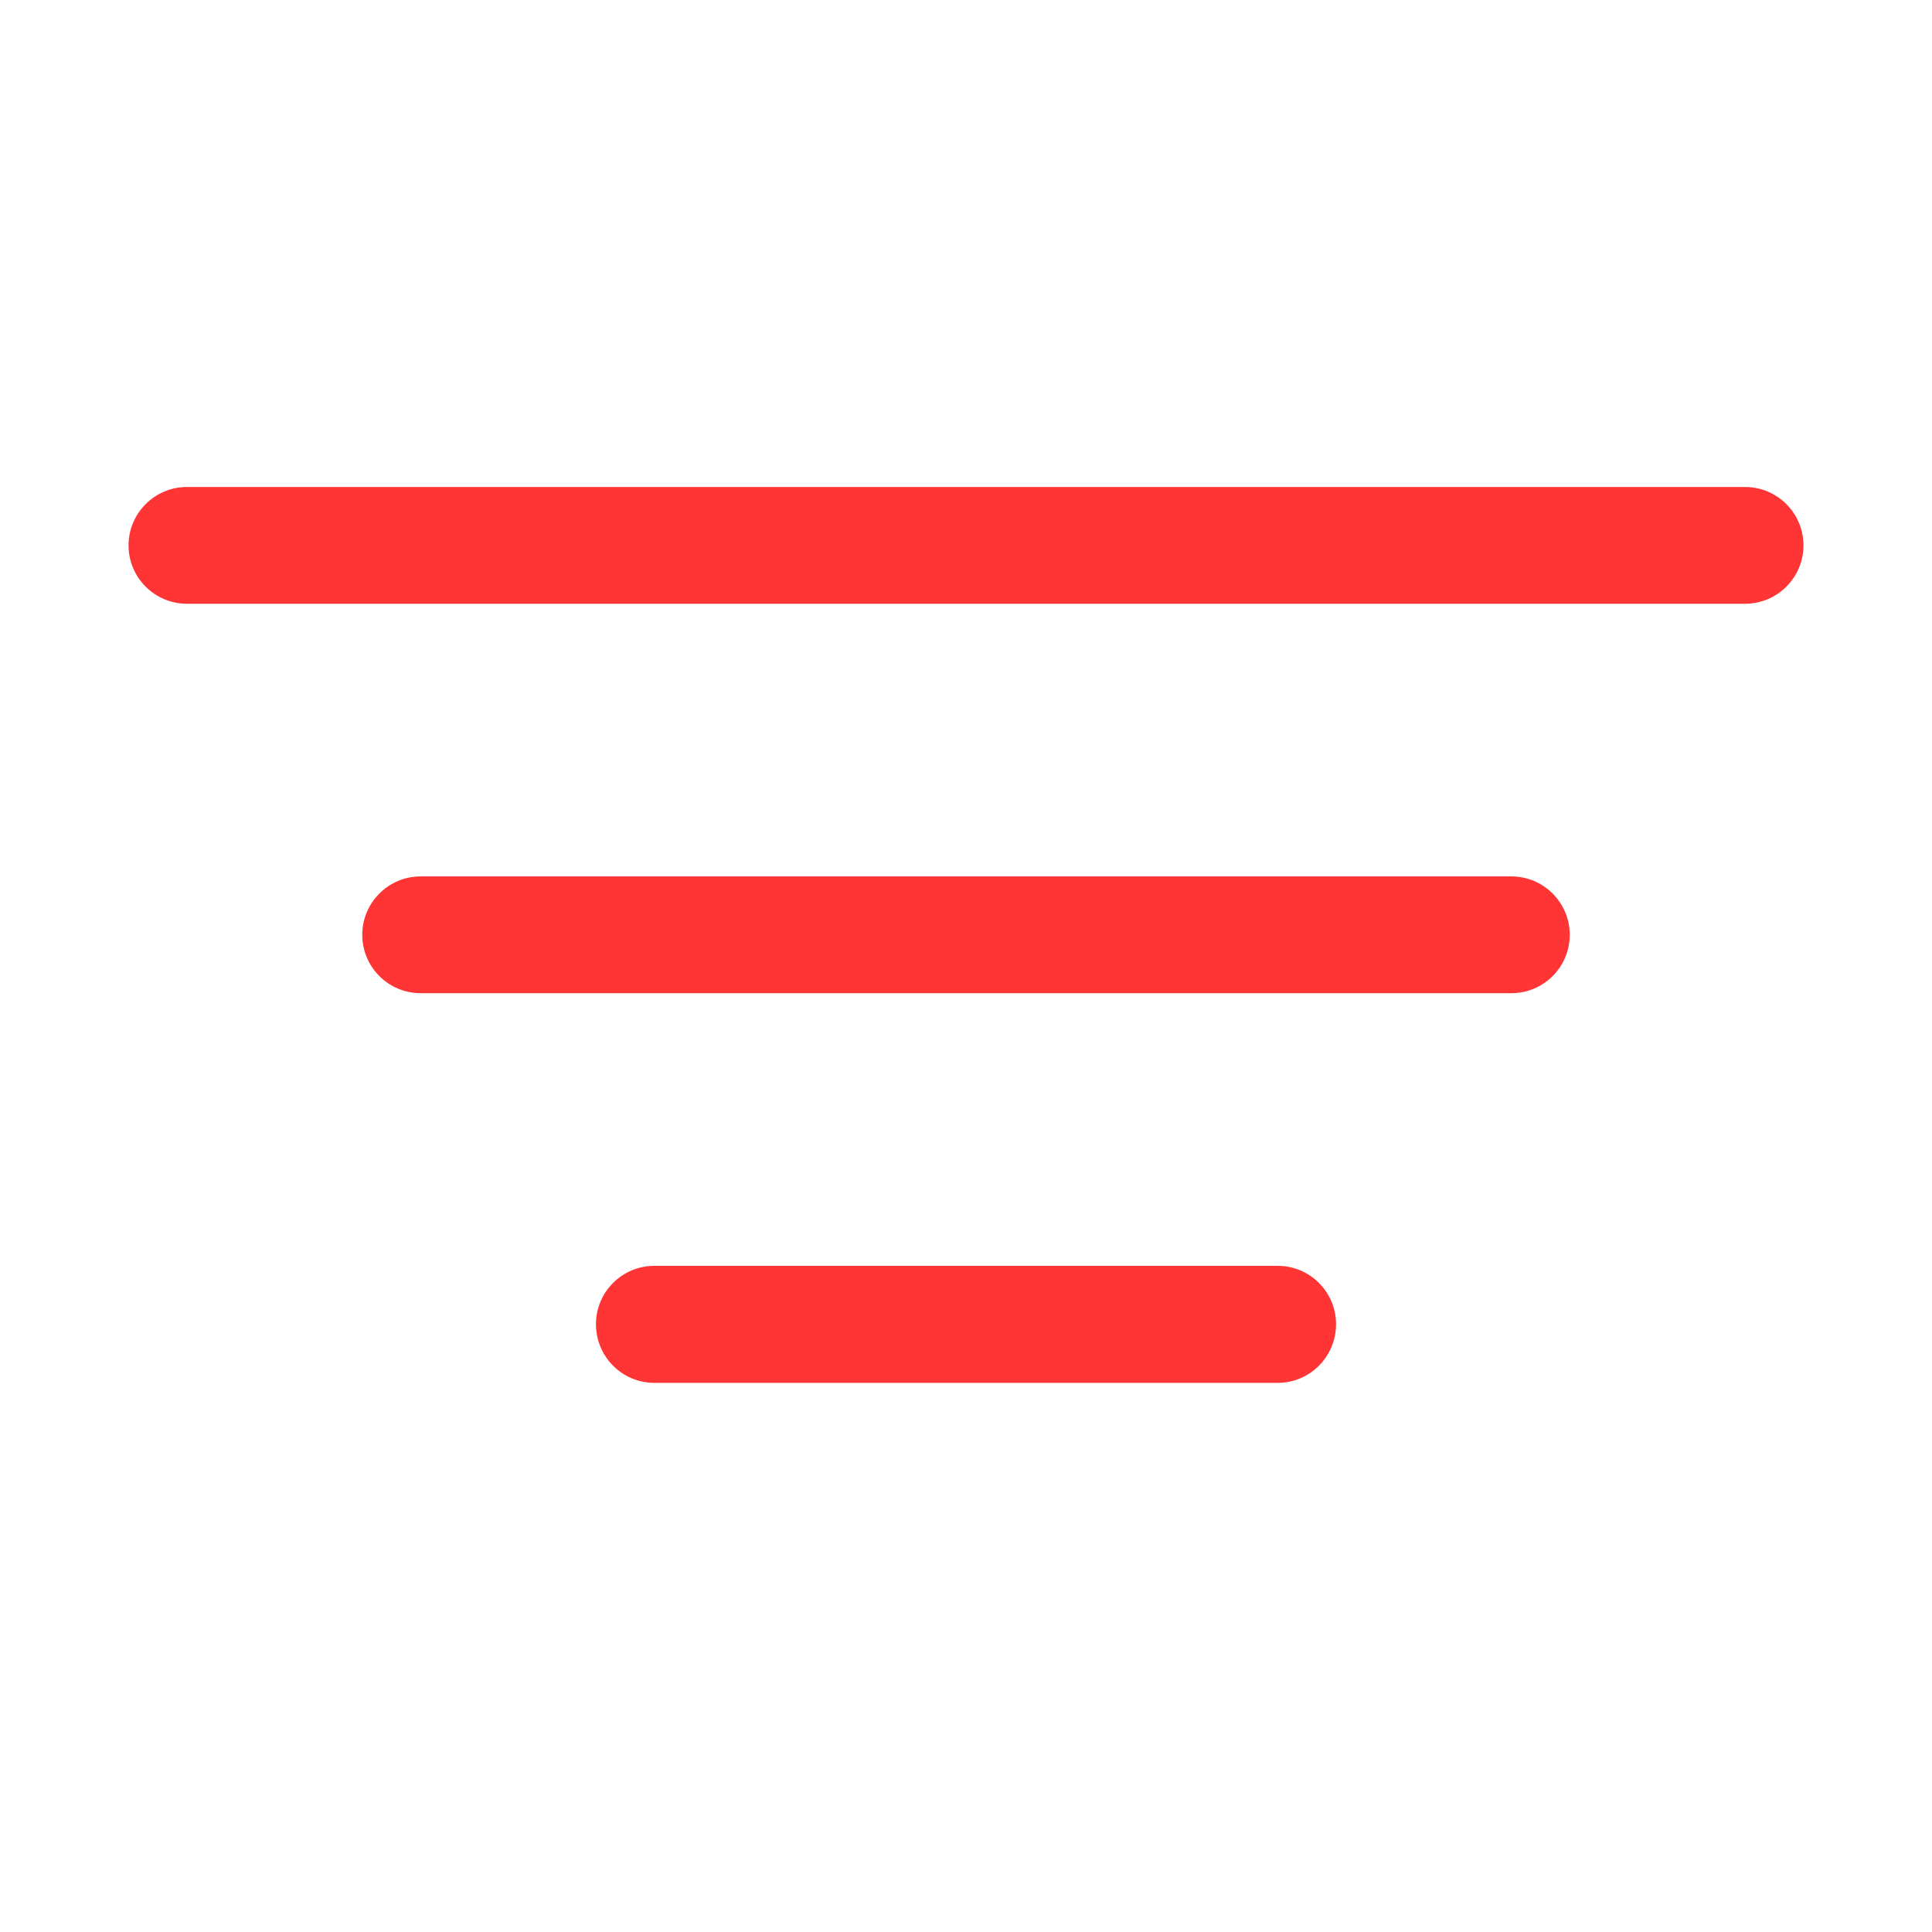
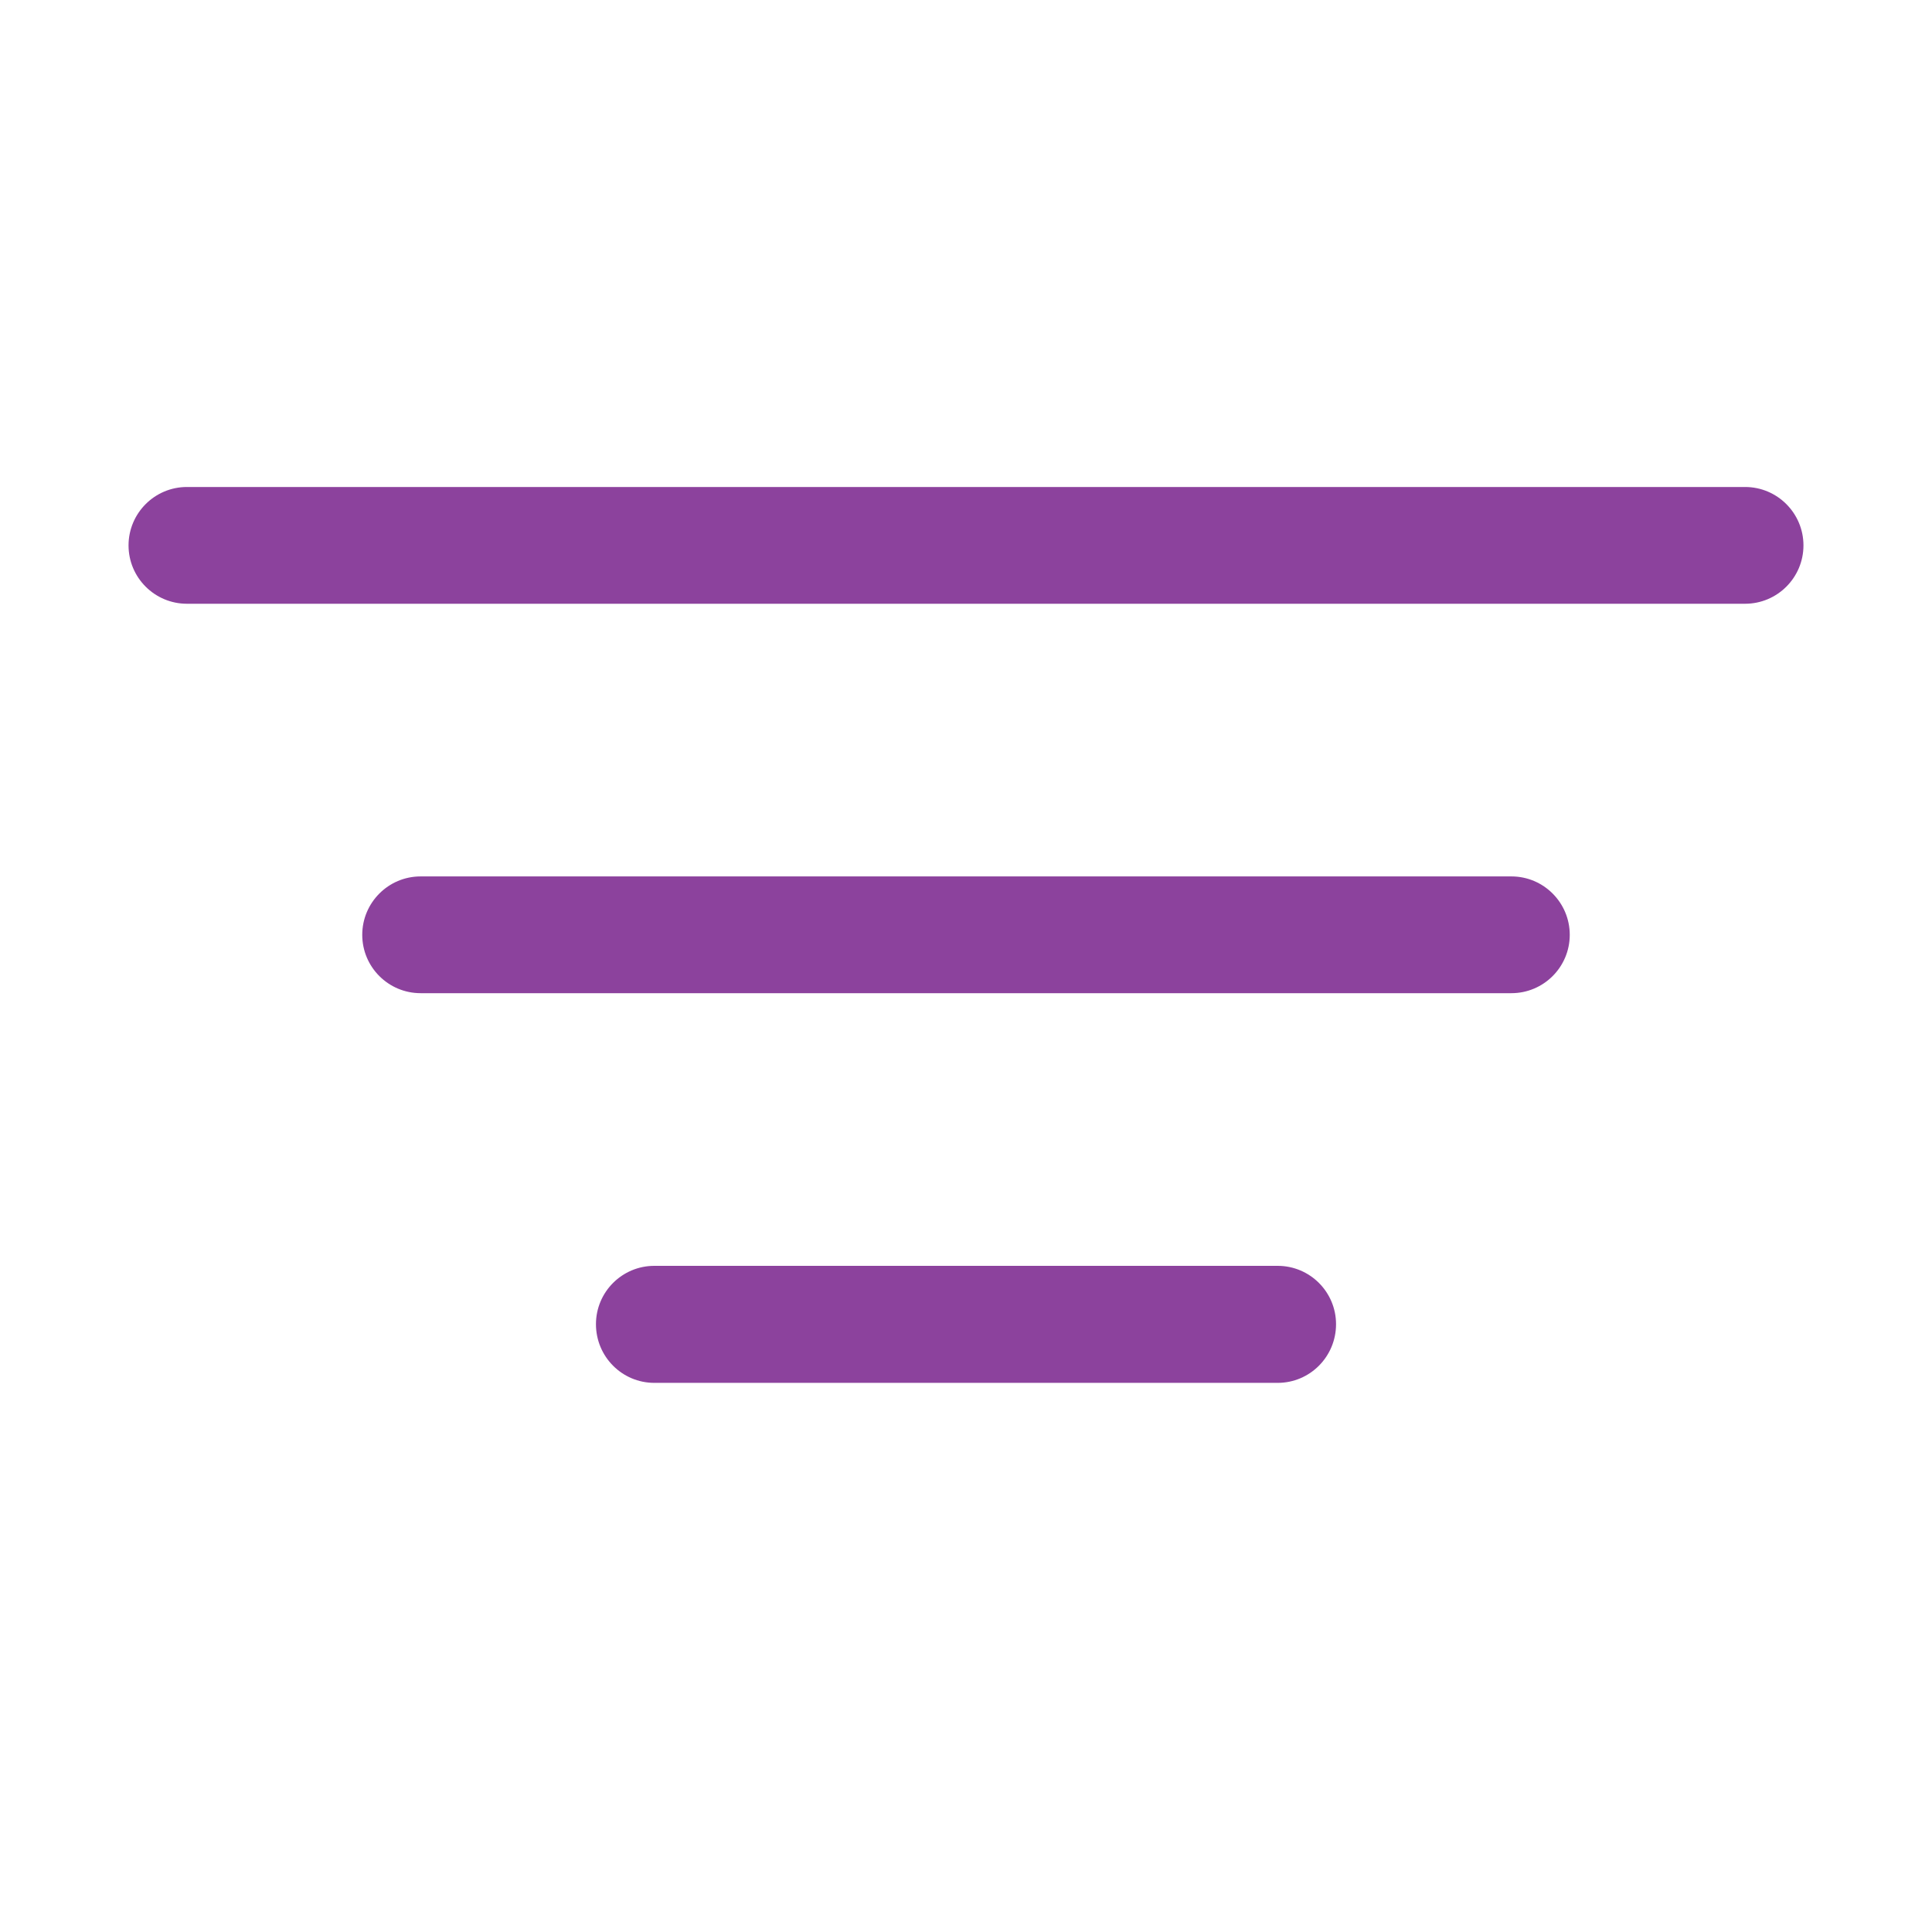
<svg xmlns="http://www.w3.org/2000/svg" width="40" zoomAndPan="magnify" viewBox="0 0 30 30" height="40" preserveAspectRatio="xMidYMid meet" version="1.0">
-   <path fill="#ff3434" d="M 28.004 8.469 C 28.004 8.969 27.598 9.375 27.098 9.375 L 2.902 9.375 C 2.402 9.375 1.996 8.969 1.996 8.469 C 1.996 7.969 2.402 7.562 2.902 7.562 L 27.098 7.562 C 27.598 7.562 28.004 7.969 28.004 8.469 Z M 28.004 8.469 " fill-opacity="1" fill-rule="evenodd" />
-   <path fill="#ff3434" d="M 24.375 14.516 C 24.375 15.016 23.969 15.422 23.469 15.422 L 6.531 15.422 C 6.031 15.422 5.625 15.016 5.625 14.516 C 5.625 14.016 6.031 13.609 6.531 13.609 L 23.469 13.609 C 23.969 13.609 24.375 14.016 24.375 14.516 Z M 24.375 14.516 " fill-opacity="1" fill-rule="evenodd" />
-   <path fill="#ff3434" d="M 20.746 20.562 C 20.746 21.066 20.34 21.473 19.84 21.473 L 10.16 21.473 C 9.66 21.473 9.254 21.066 9.254 20.562 C 9.254 20.062 9.66 19.656 10.16 19.656 L 19.84 19.656 C 20.34 19.656 20.746 20.062 20.746 20.562 Z M 20.746 20.562 " fill-opacity="1" fill-rule="evenodd" />
+   <path fill="#8c429d" d="M 28.004 8.469 C 28.004 8.969 27.598 9.375 27.098 9.375 L 2.902 9.375 C 2.402 9.375 1.996 8.969 1.996 8.469 C 1.996 7.969 2.402 7.562 2.902 7.562 L 27.098 7.562 C 27.598 7.562 28.004 7.969 28.004 8.469 Z M 28.004 8.469 " fill-opacity="1" fill-rule="evenodd" />
+   <path fill="#8c429d" d="M 24.375 14.516 C 24.375 15.016 23.969 15.422 23.469 15.422 L 6.531 15.422 C 6.031 15.422 5.625 15.016 5.625 14.516 C 5.625 14.016 6.031 13.609 6.531 13.609 L 23.469 13.609 C 23.969 13.609 24.375 14.016 24.375 14.516 Z M 24.375 14.516 " fill-opacity="1" fill-rule="evenodd" />
+   <path fill="#8c429d" d="M 20.746 20.562 C 20.746 21.066 20.34 21.473 19.84 21.473 L 10.16 21.473 C 9.66 21.473 9.254 21.066 9.254 20.562 C 9.254 20.062 9.66 19.656 10.16 19.656 L 19.84 19.656 C 20.34 19.656 20.746 20.062 20.746 20.562 Z M 20.746 20.562 " fill-opacity="1" fill-rule="evenodd" />
</svg>
